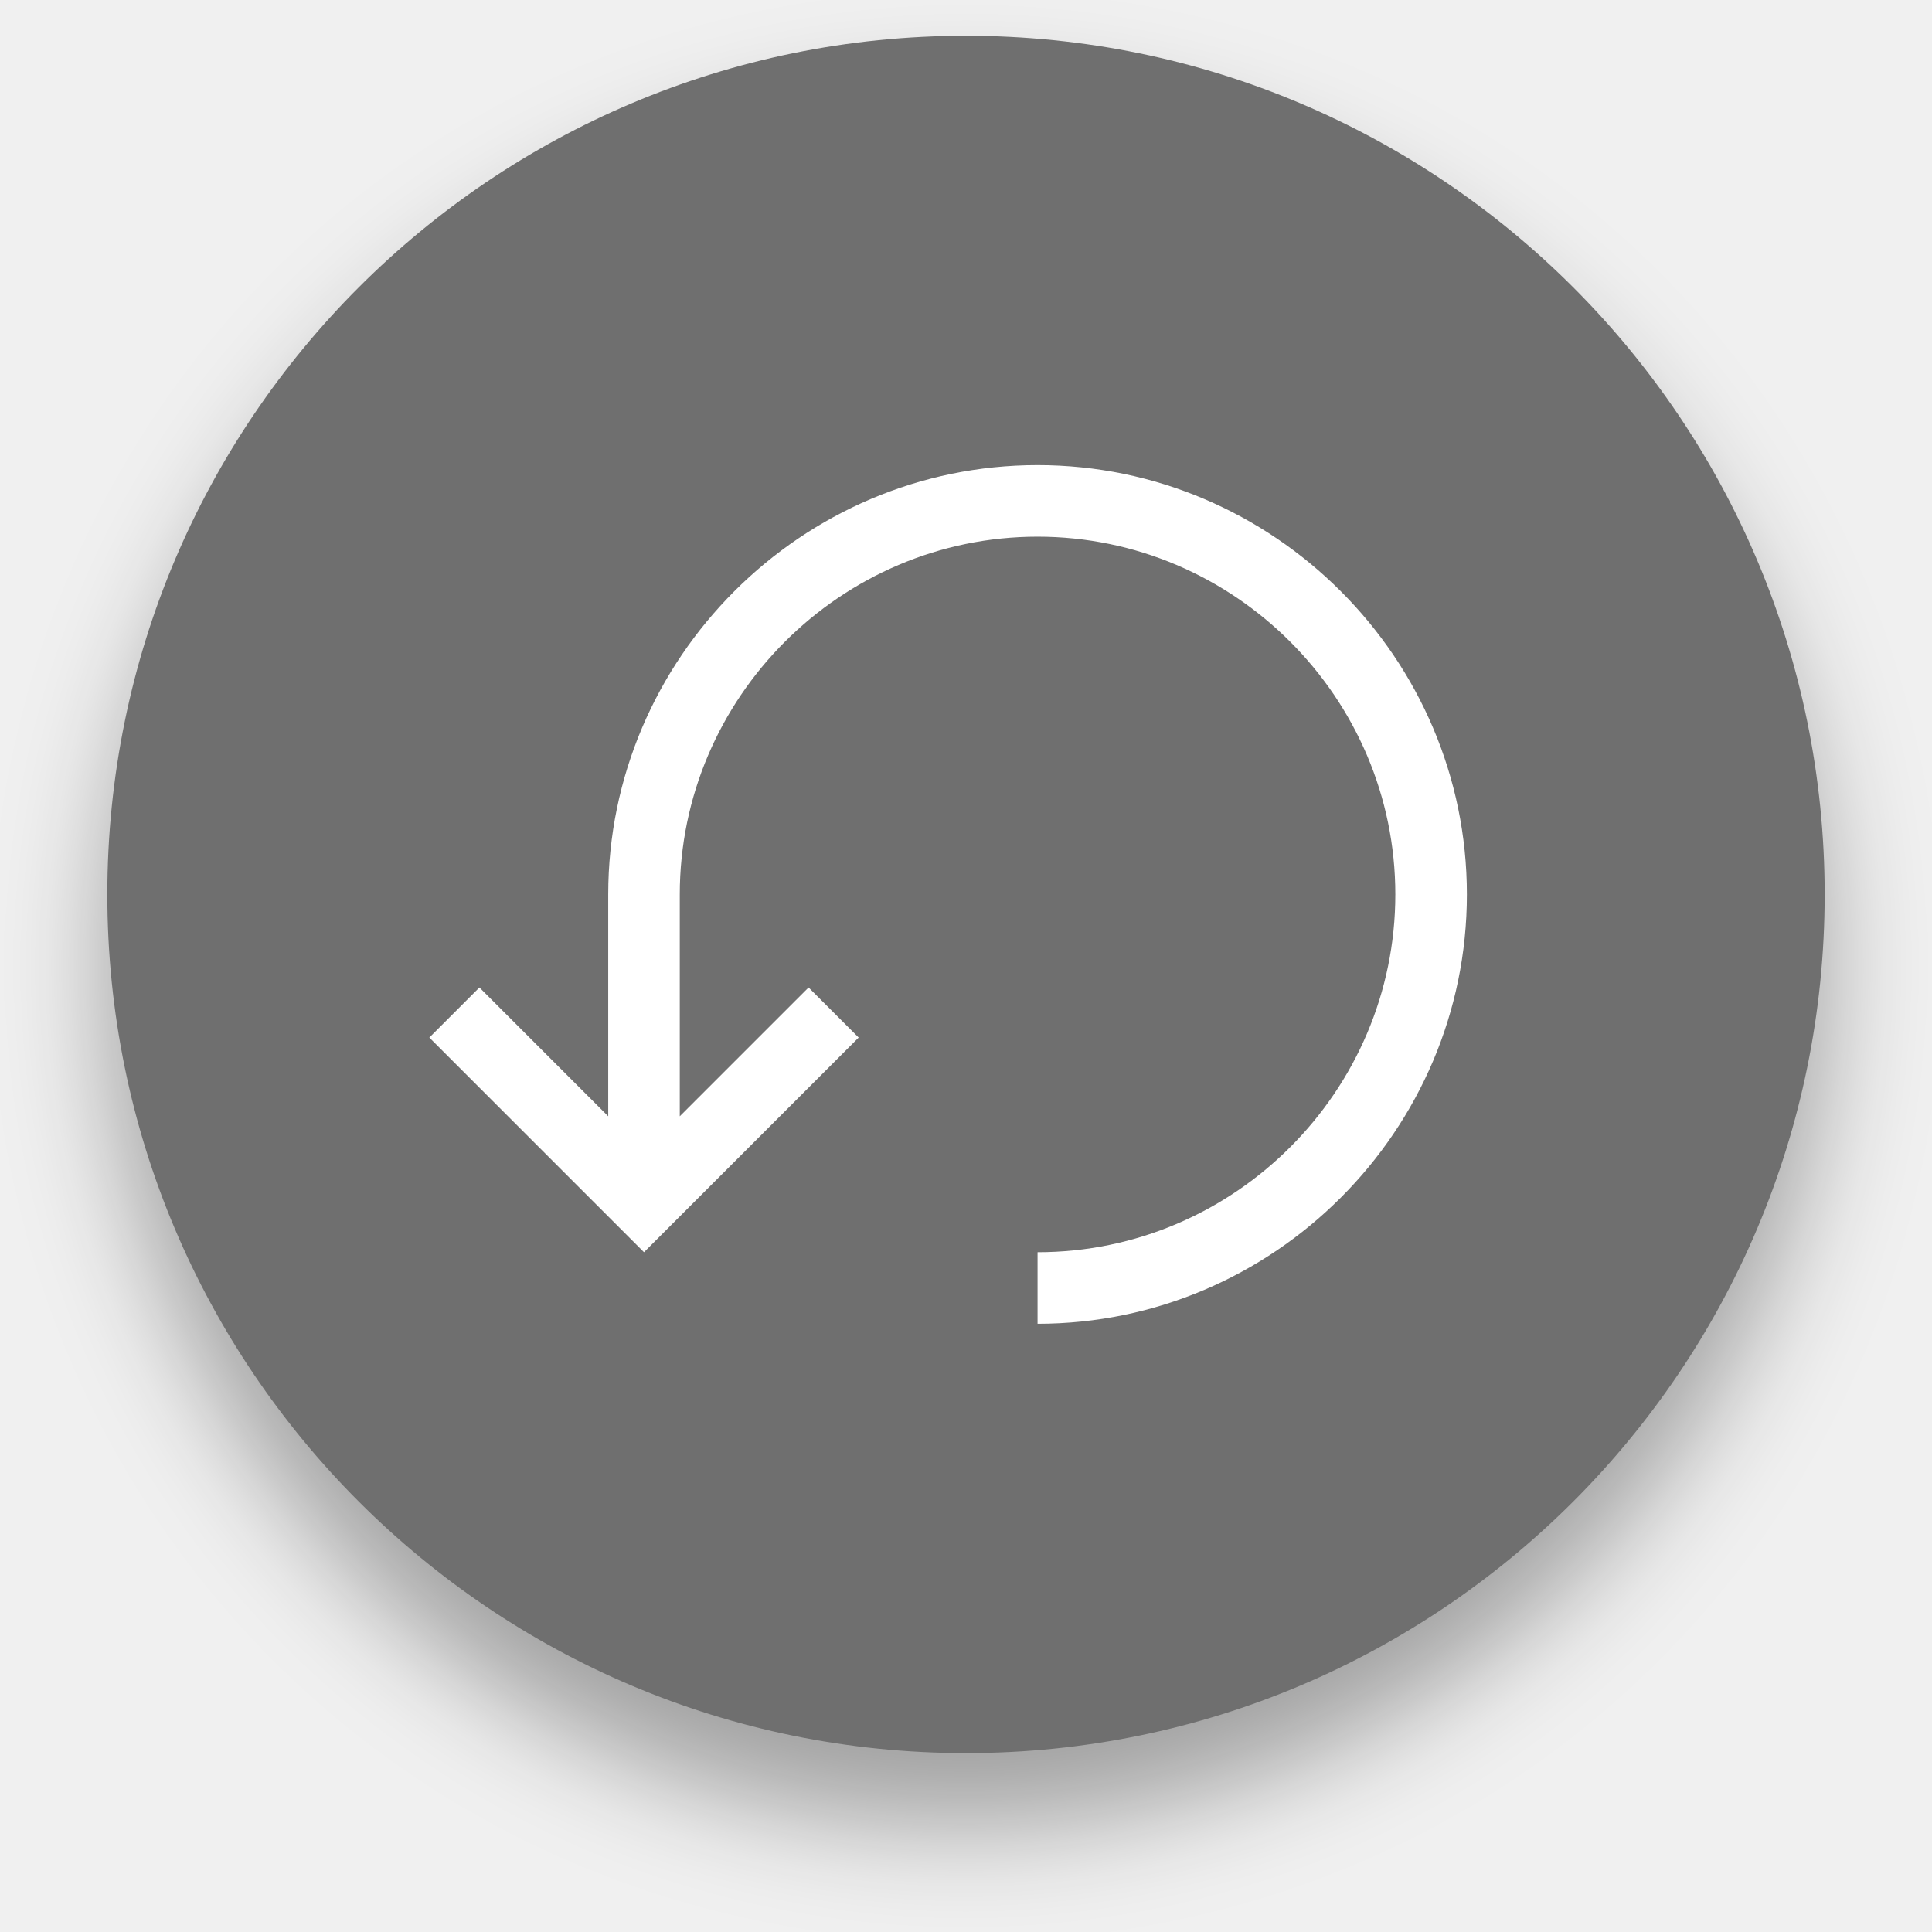
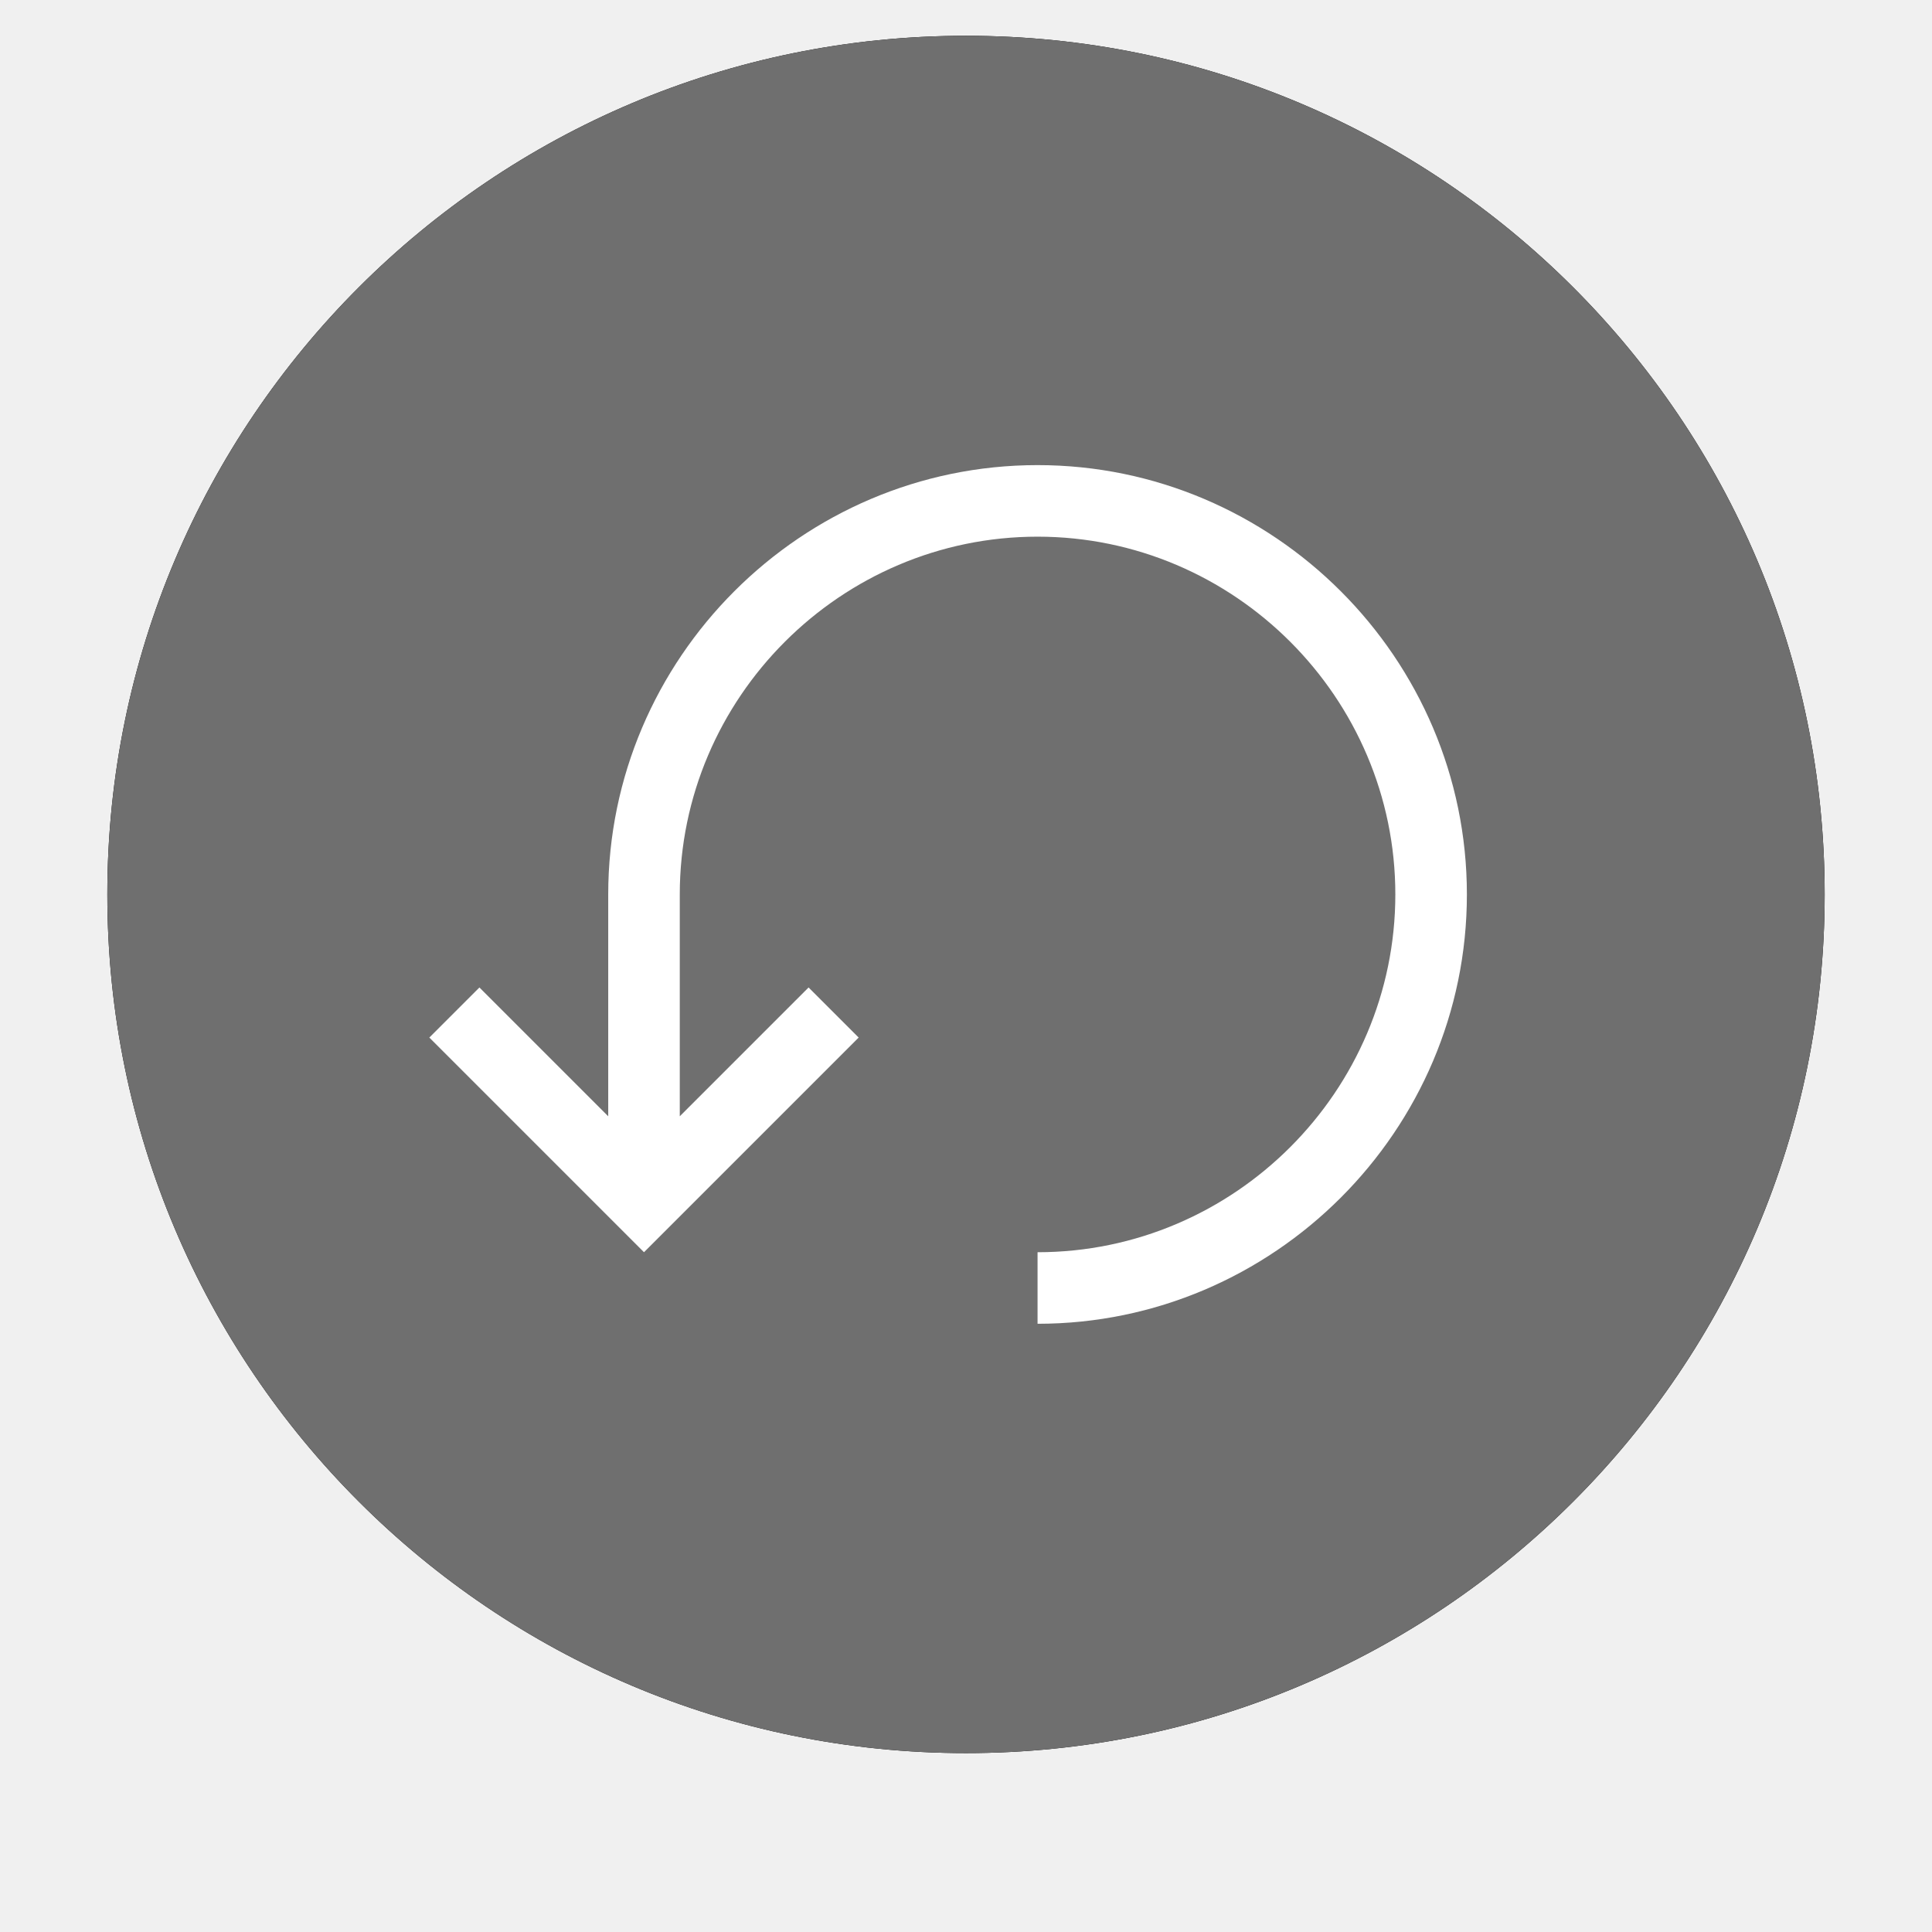
<svg xmlns="http://www.w3.org/2000/svg" xmlns:xlink="http://www.w3.org/1999/xlink" width="54px" height="54px" viewBox="0 0 54 54" version="1.1">
  <defs>
    <rect id="path-1" x="0" y="0" width="48" height="48" rx="24" />
-     <filter x="-11.5%" y="-7.3%" width="122.9%" height="122.9%" filterUnits="objectBoundingBox" id="filter-2">
-       <feOffset dx="0" dy="2" in="SourceAlpha" result="shadowOffsetOuter1" />
-       <feGaussianBlur stdDeviation="1.5" in="shadowOffsetOuter1" result="shadowBlurOuter1" />
-       <feColorMatrix values="0 0 0 0 0   0 0 0 0 0   0 0 0 0 0  0 0 0 0.33 0" type="matrix" in="shadowBlurOuter1" />
-     </filter>
    <path d="M18,28 C24.6,28 30,22.6 30,16 C30,9.4 24.6,4 18,4 C11.4,4 6,9.4 6,16 L6,22.2 L2.4,18.6 L1,20 L7,26 L13,20 L11.6,18.6 L8,22.2 L8,16 L8,16 C8,10.5 12.5,6 18,6 C23.5,6 28,10.5 28,16 C28,21.5 23.5,26 18,26 L18,28 Z" id="path-3" />
  </defs>
  <g id="Page-1" stroke="none" stroke-width="1" fill="none" fill-rule="evenodd">
    <g id="113" transform="translate(-90, -12)">
      <g id="Group-4-Copy-3" transform="translate(93, 13)">
        <g id="א-copy-2">
          <use fill="black" fill-opacity="1" filter="url(#filter-2)" xlink:href="#path-1" />
          <use fill="#6F6F6F" fill-rule="evenodd" xlink:href="#path-1" />
        </g>
        <g id="icon/navigation/menu/32" transform="translate(8, 8)">
          <mask id="mask-4" fill="white">
            <use xlink:href="#path-3" />
          </mask>
          <use id="icon-color" fill="#FFFFFF" xlink:href="#path-3" />
        </g>
      </g>
    </g>
  </g>
</svg>
